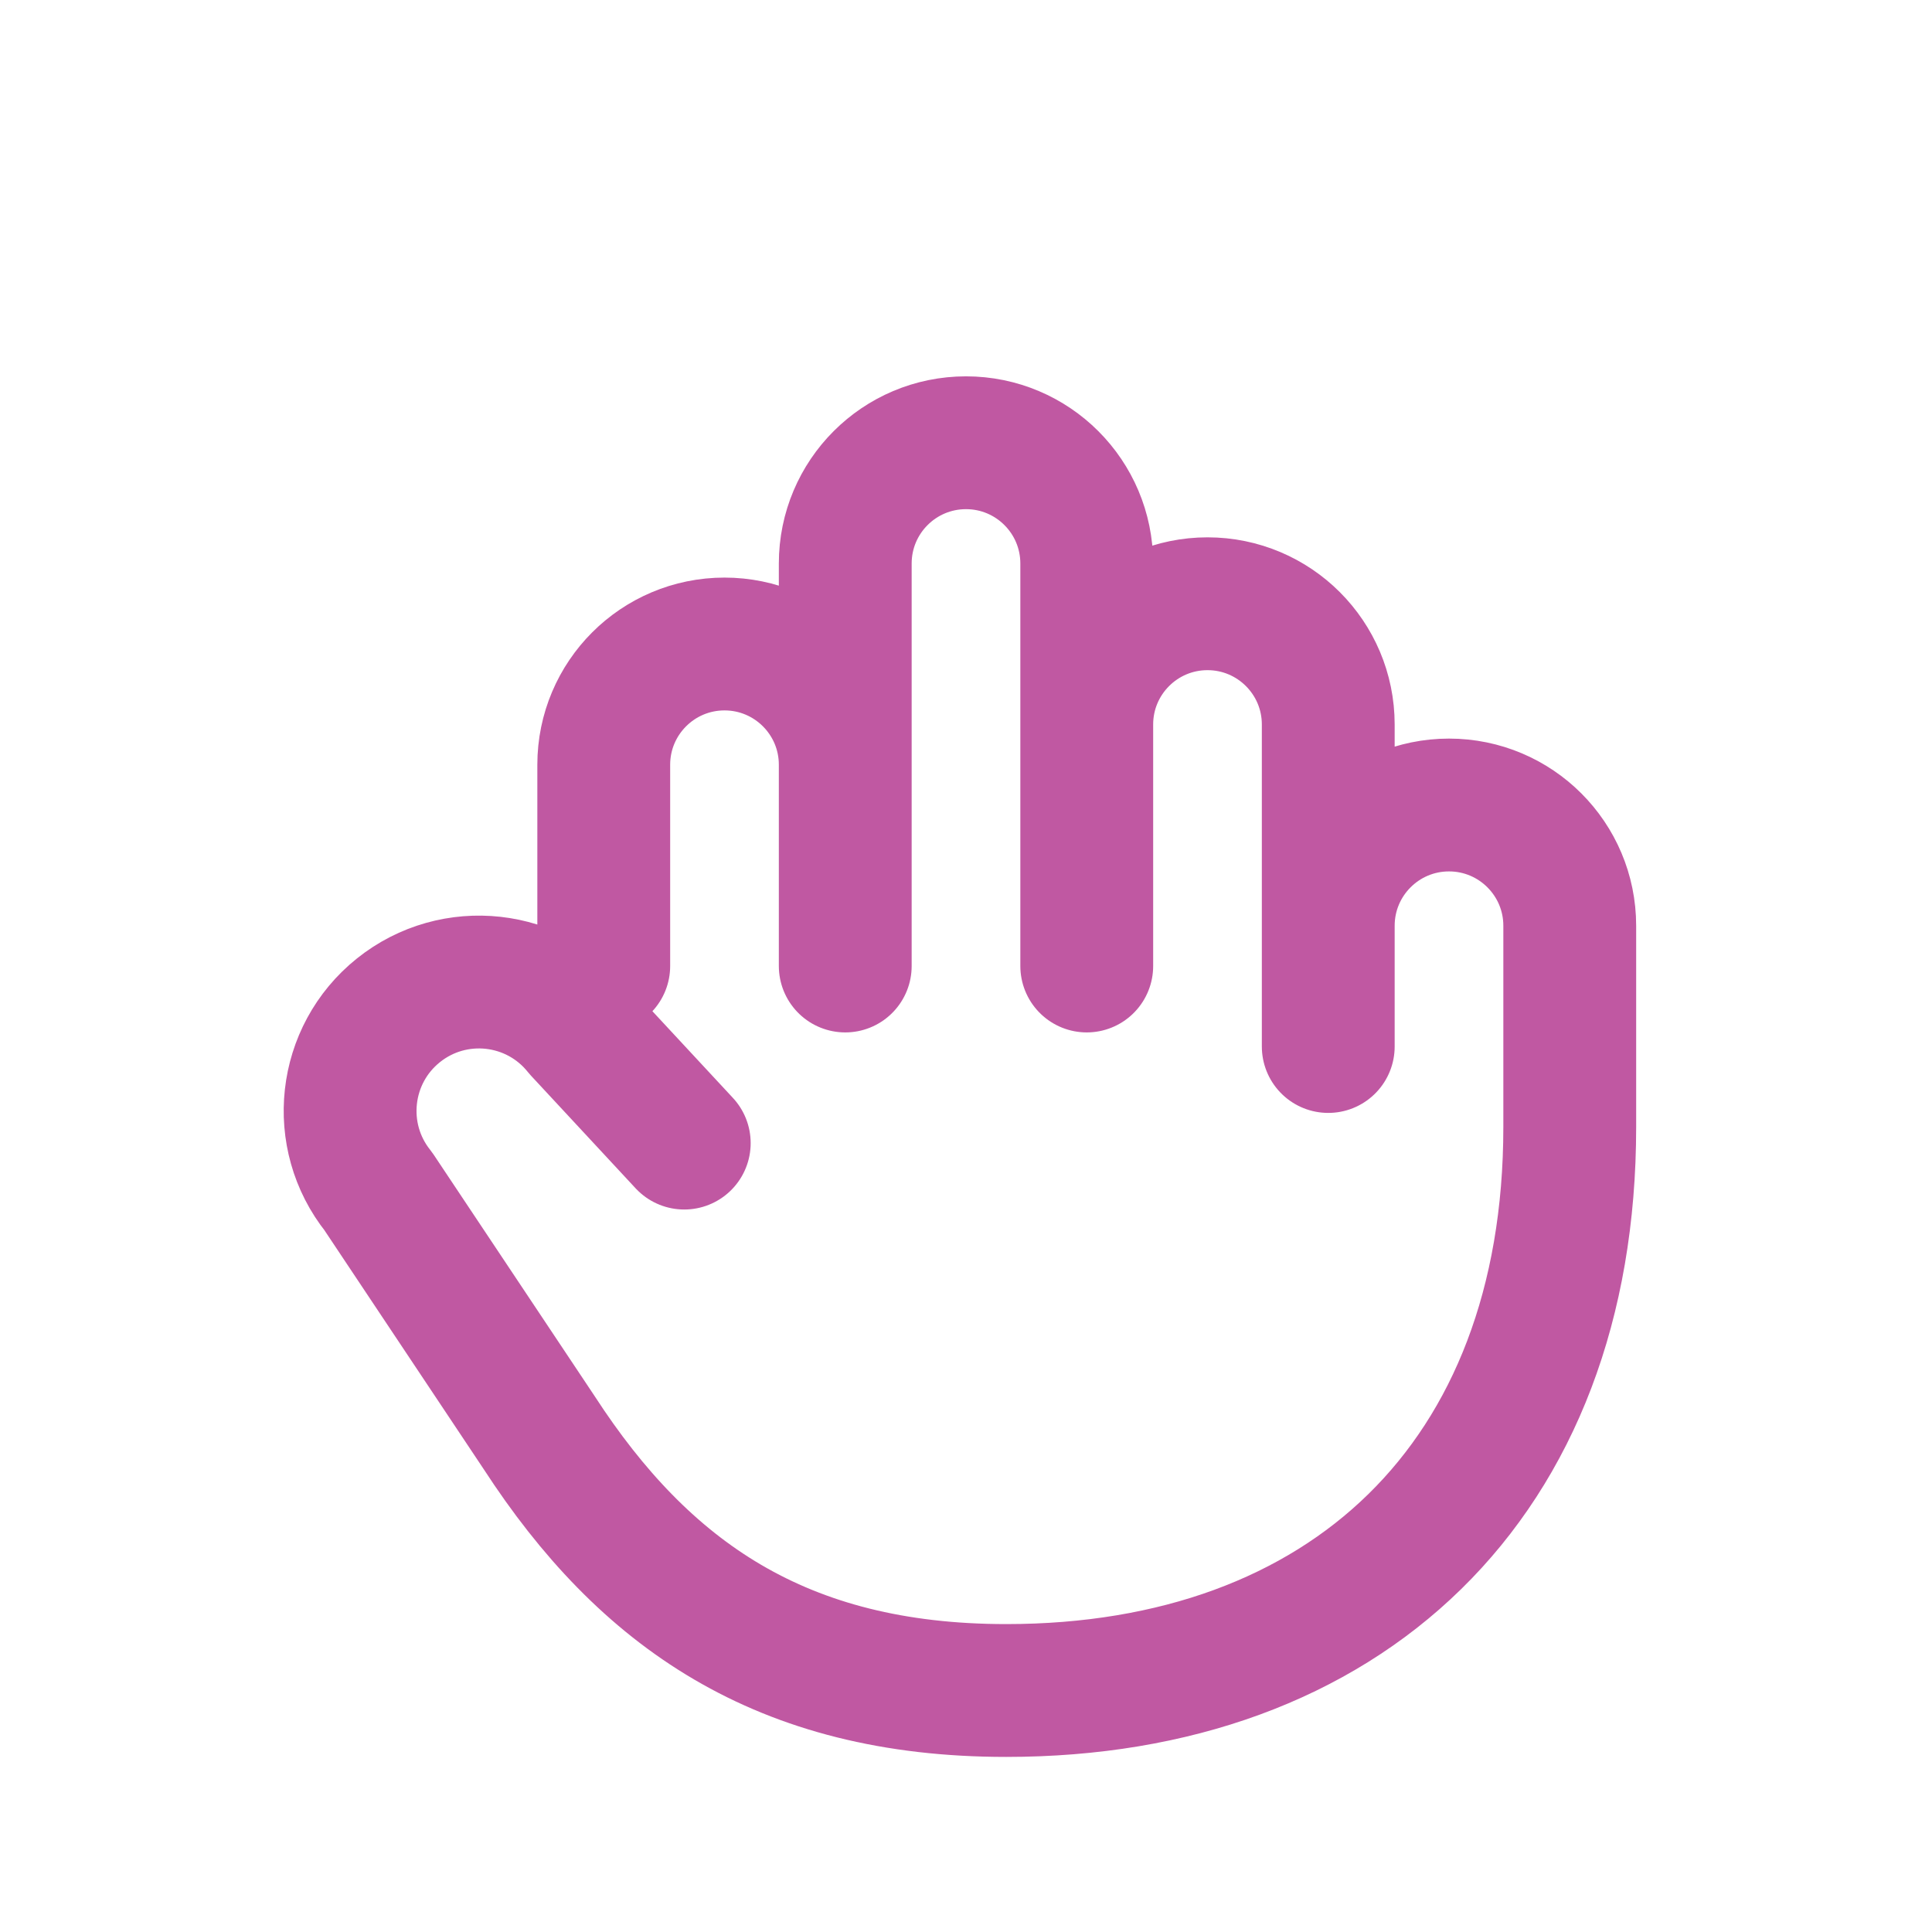
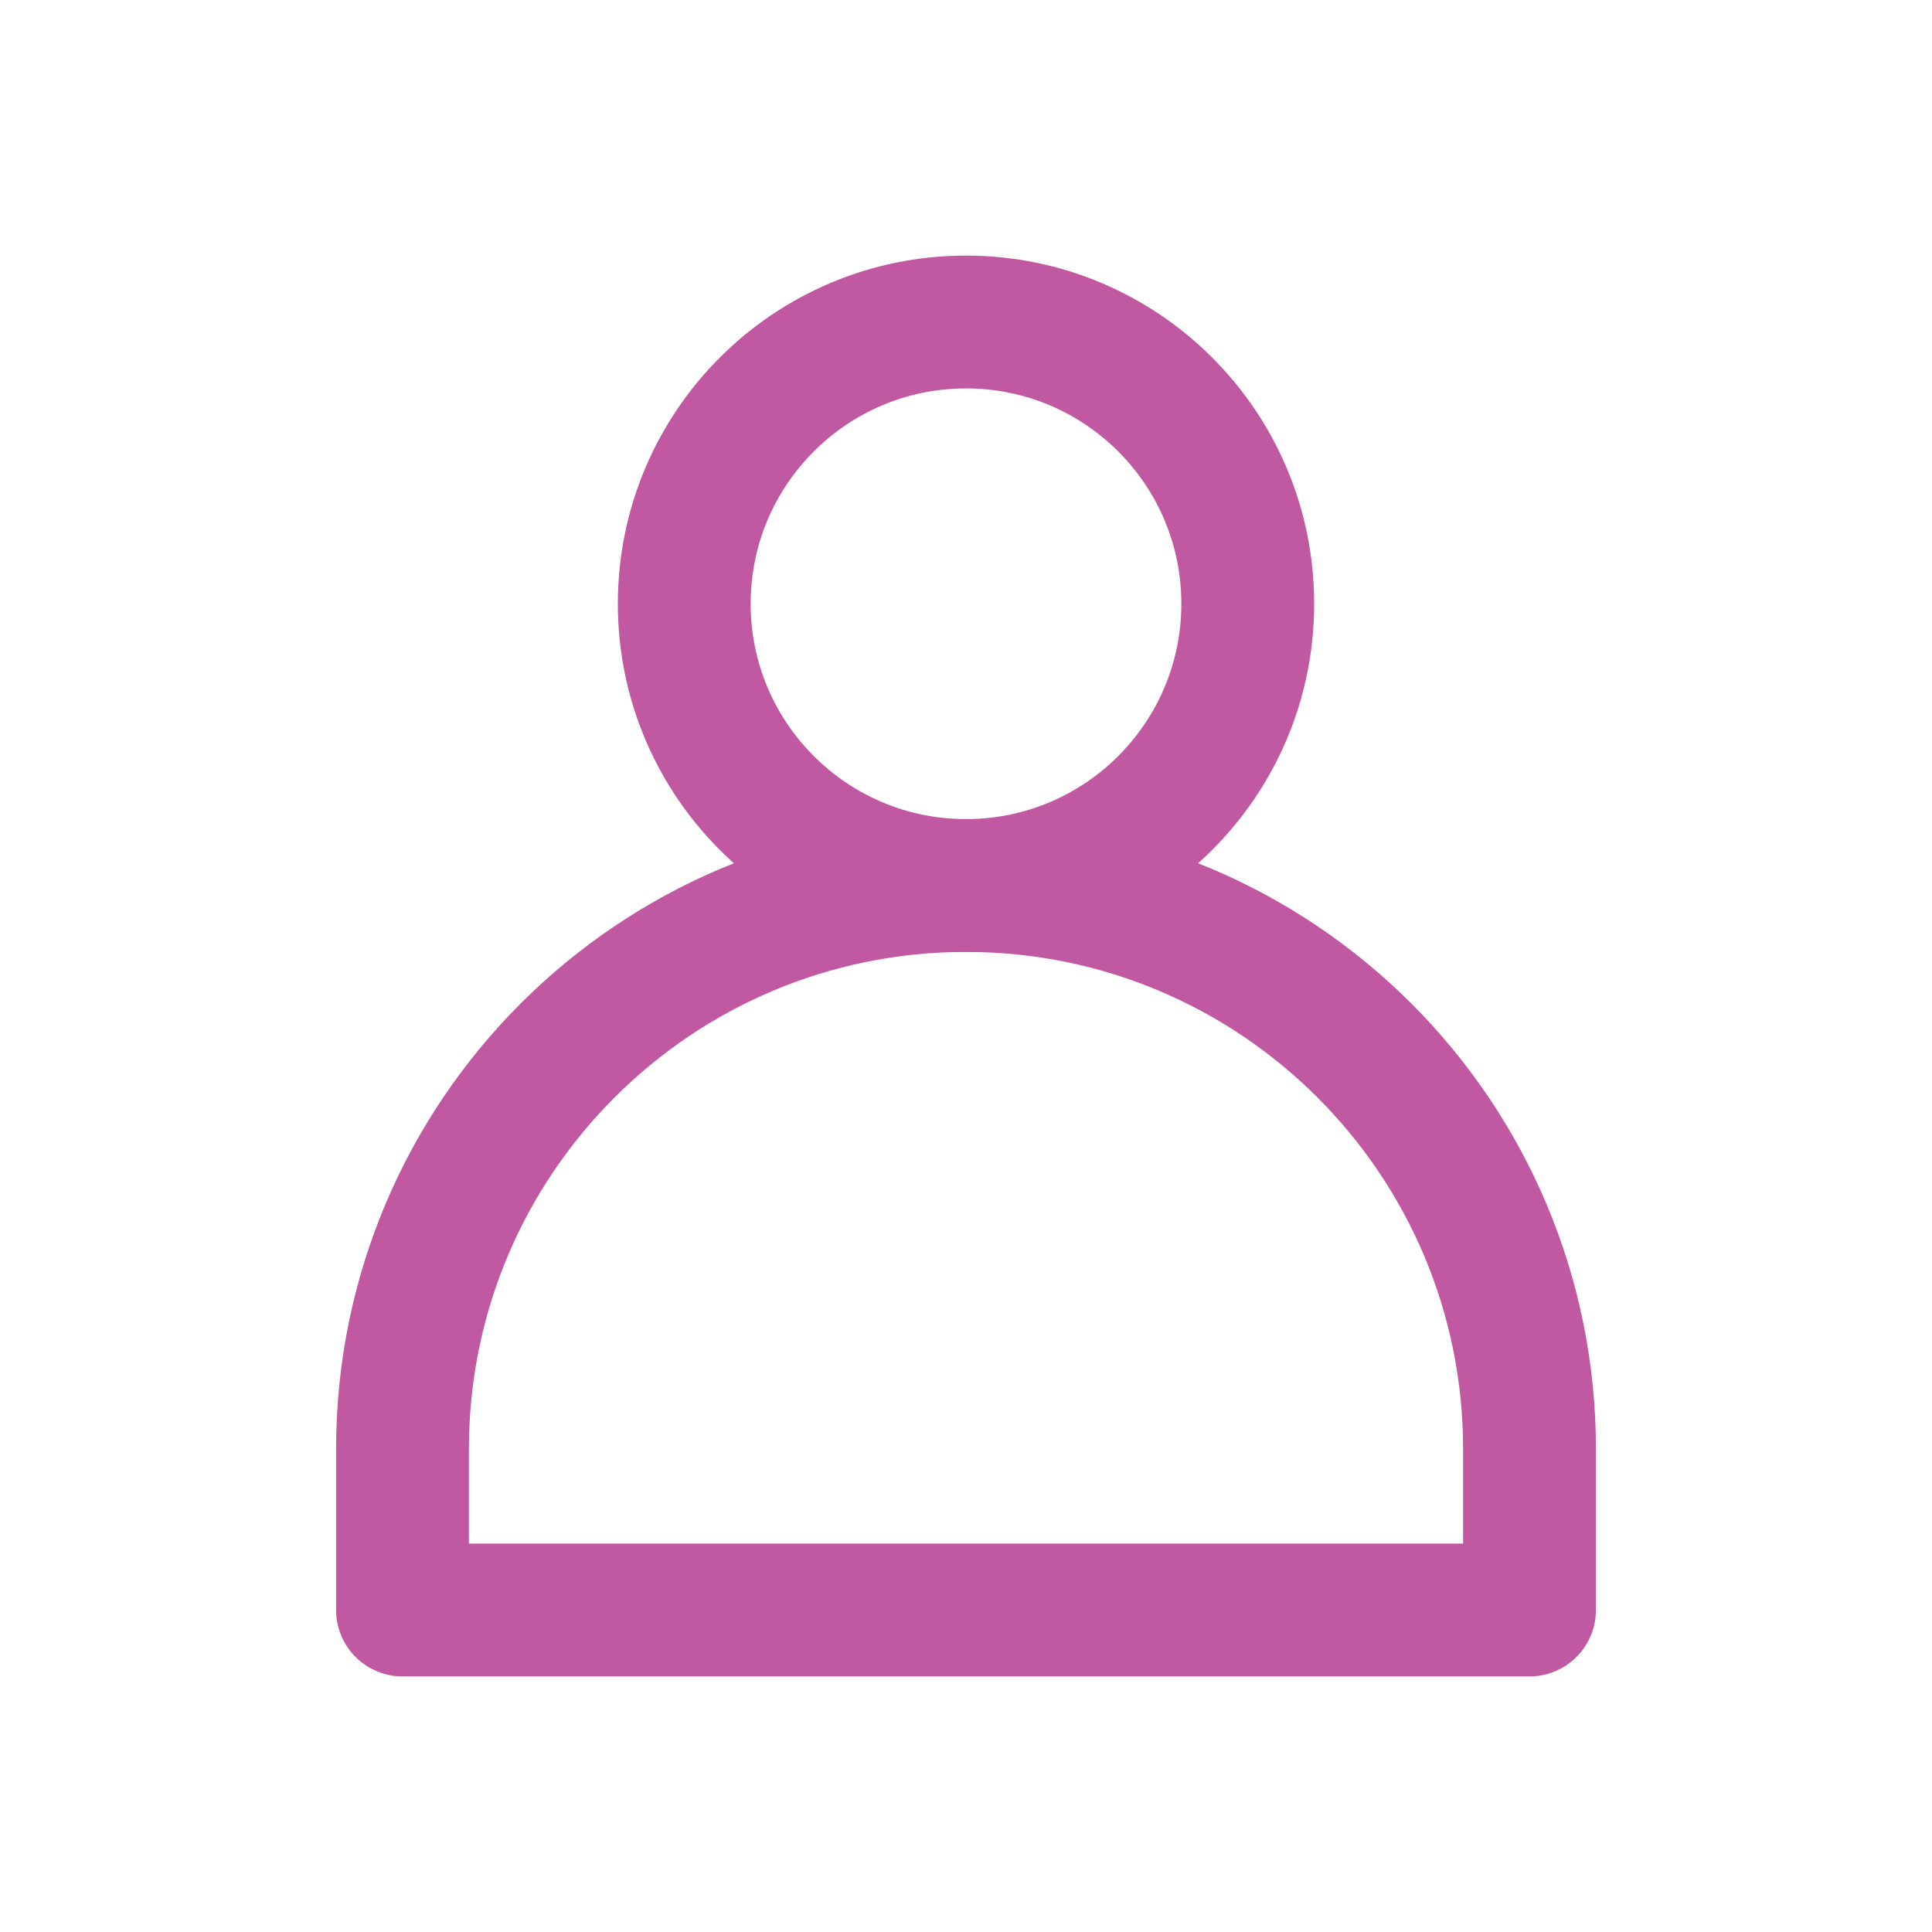
- <svg xmlns="http://www.w3.org/2000/svg" viewBox="0 0 24 24" fill="none">
-   <path d="M7.5 12V9.5a1.5 1.5 0 0 1 3 0V12 7a1.5 1.5 0 0 1 3 0v5-3a1.5 1.5 0 0 1 3 0v4-1.5a1.5 1.5 0 0 1 3 0V14c0 4.4-2.8 7-7 7-2.8 0-4.5-1.2-5.8-3.2l-2-3a1.6 1.6 0 0 1 2.5-2l1.3 1.4" stroke="#C058A2" stroke-width="1.65" stroke-linecap="round" stroke-linejoin="round" />
+ <svg xmlns="http://www.w3.org/2000/svg" viewBox="0 0 24 24" fill="none" stroke="#C058A2" stroke-width="1.65" stroke-linecap="round" stroke-linejoin="round">
+   <circle cx="12" cy="7.5" r="3.5" />
+   <path d="M5 20v-2a7 7 0 0 1 14 0v2H5Z" />
</svg>
